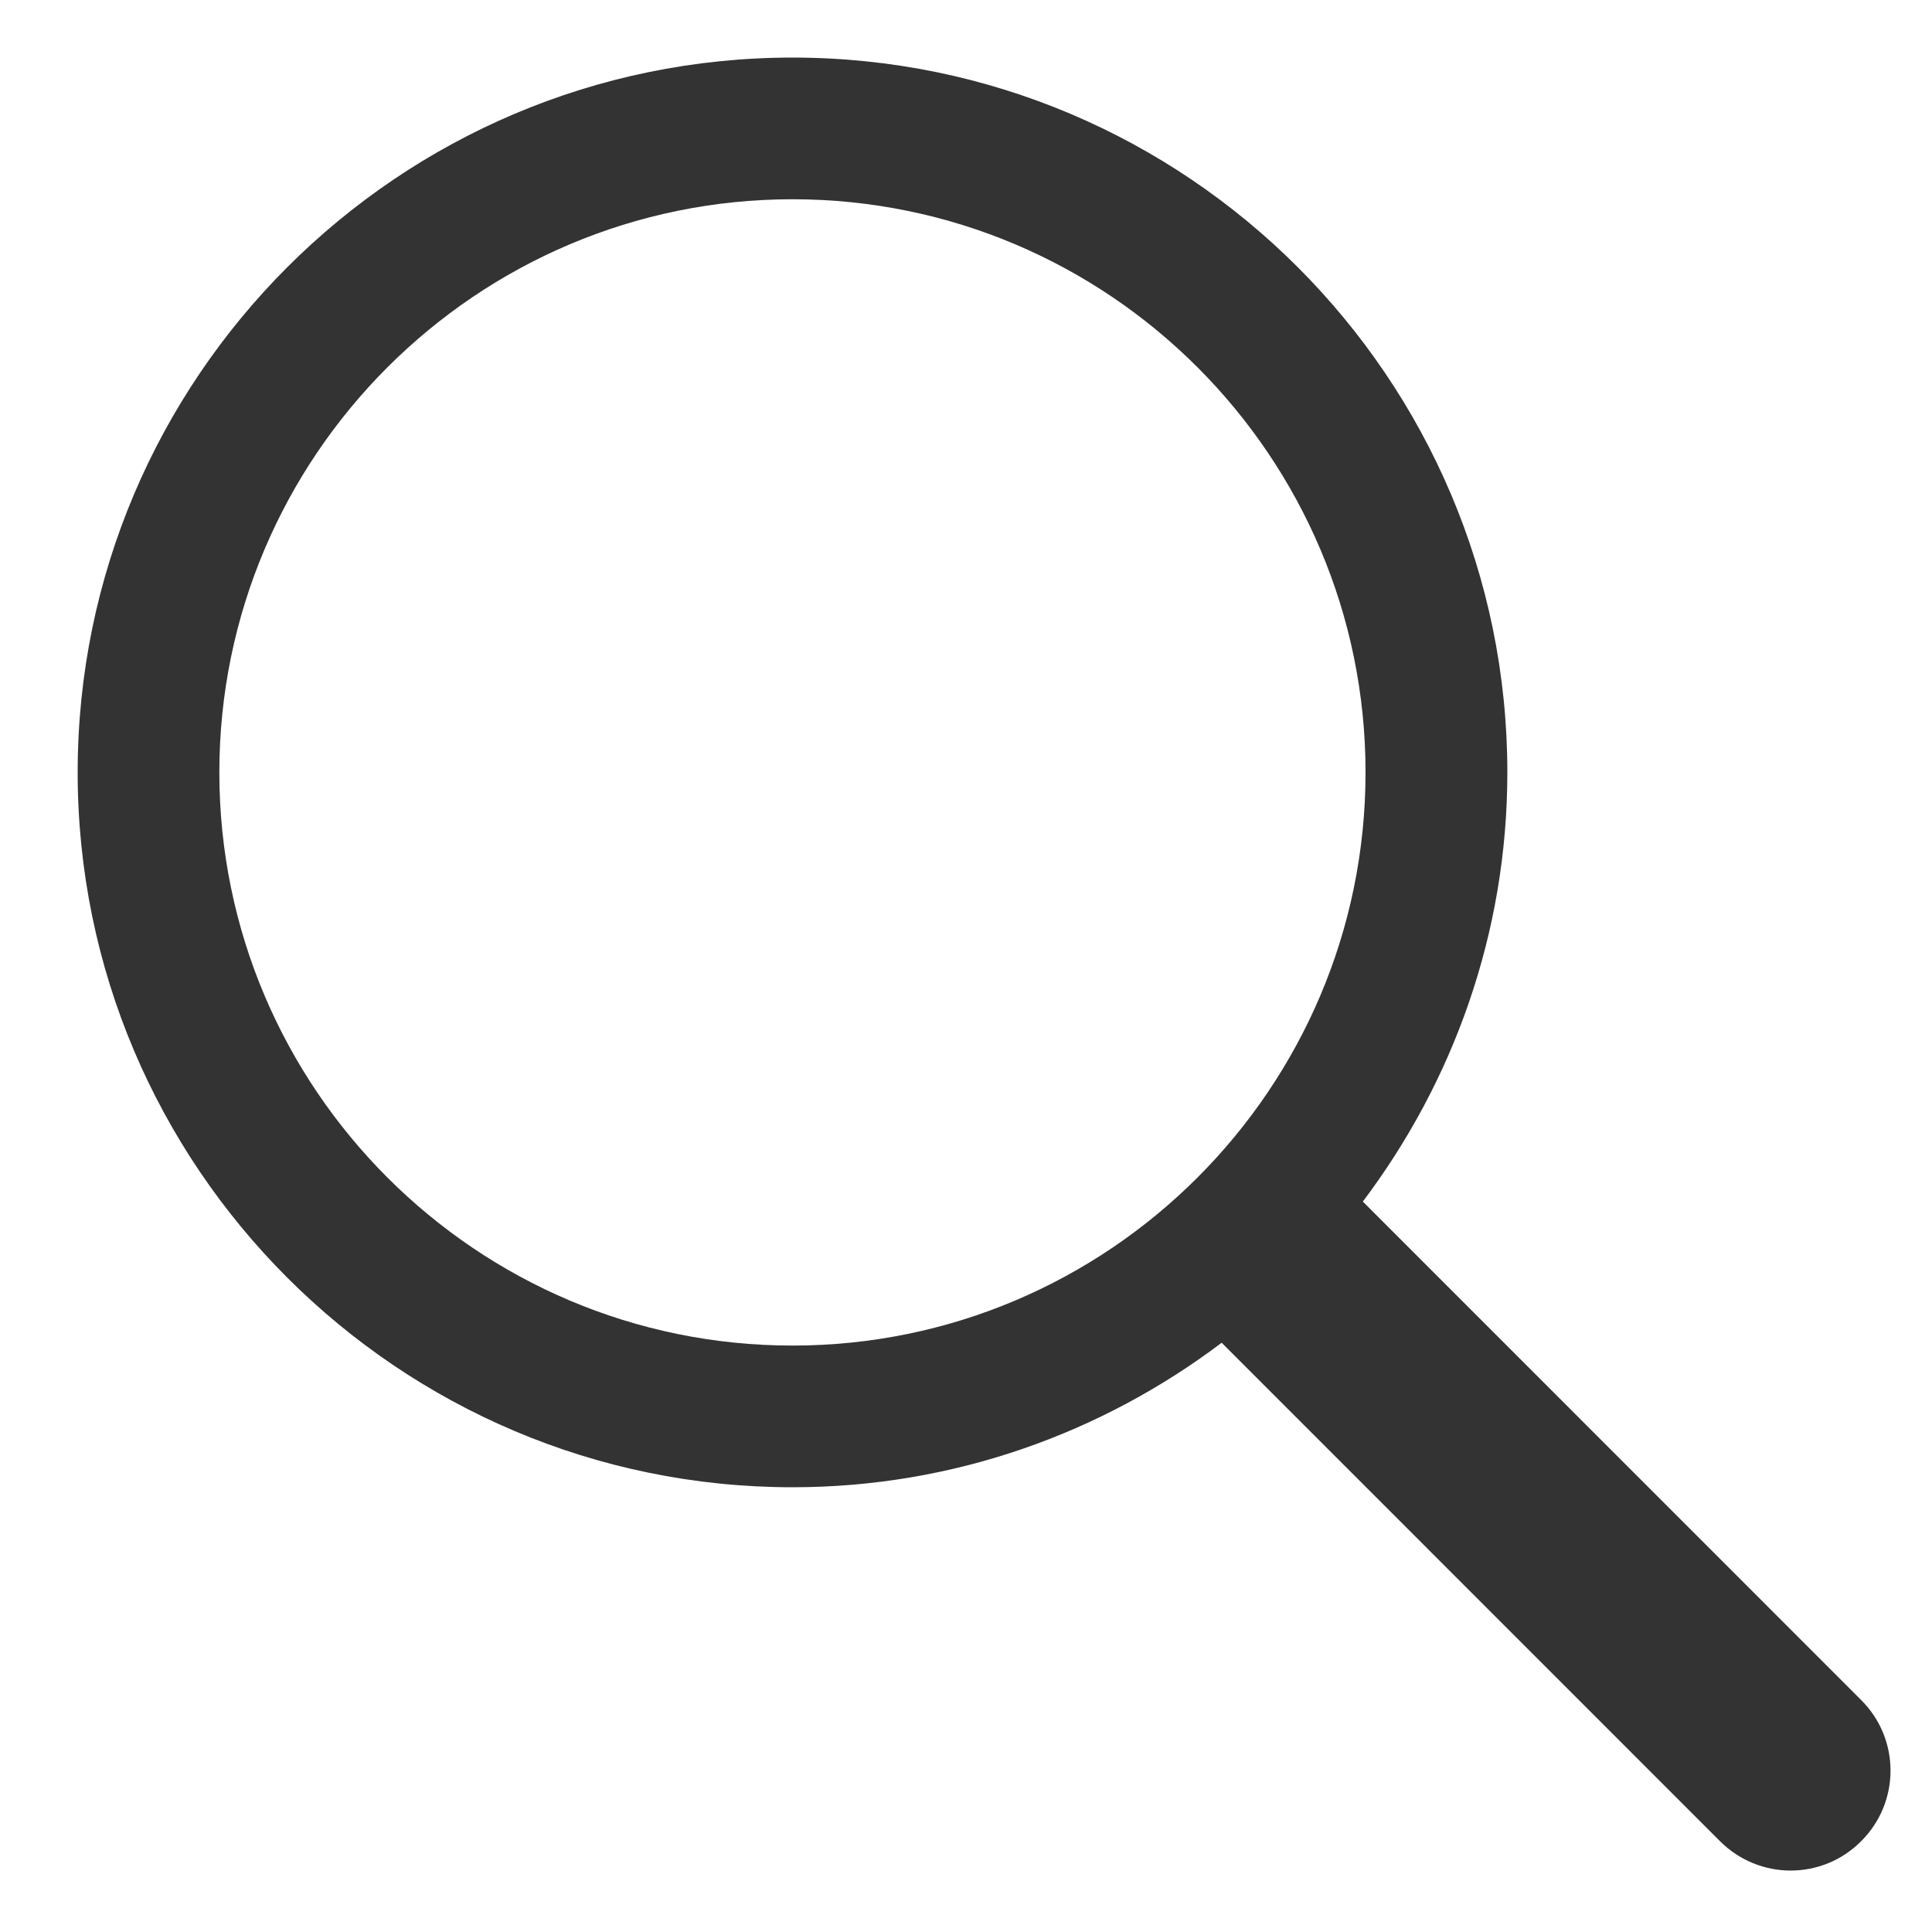
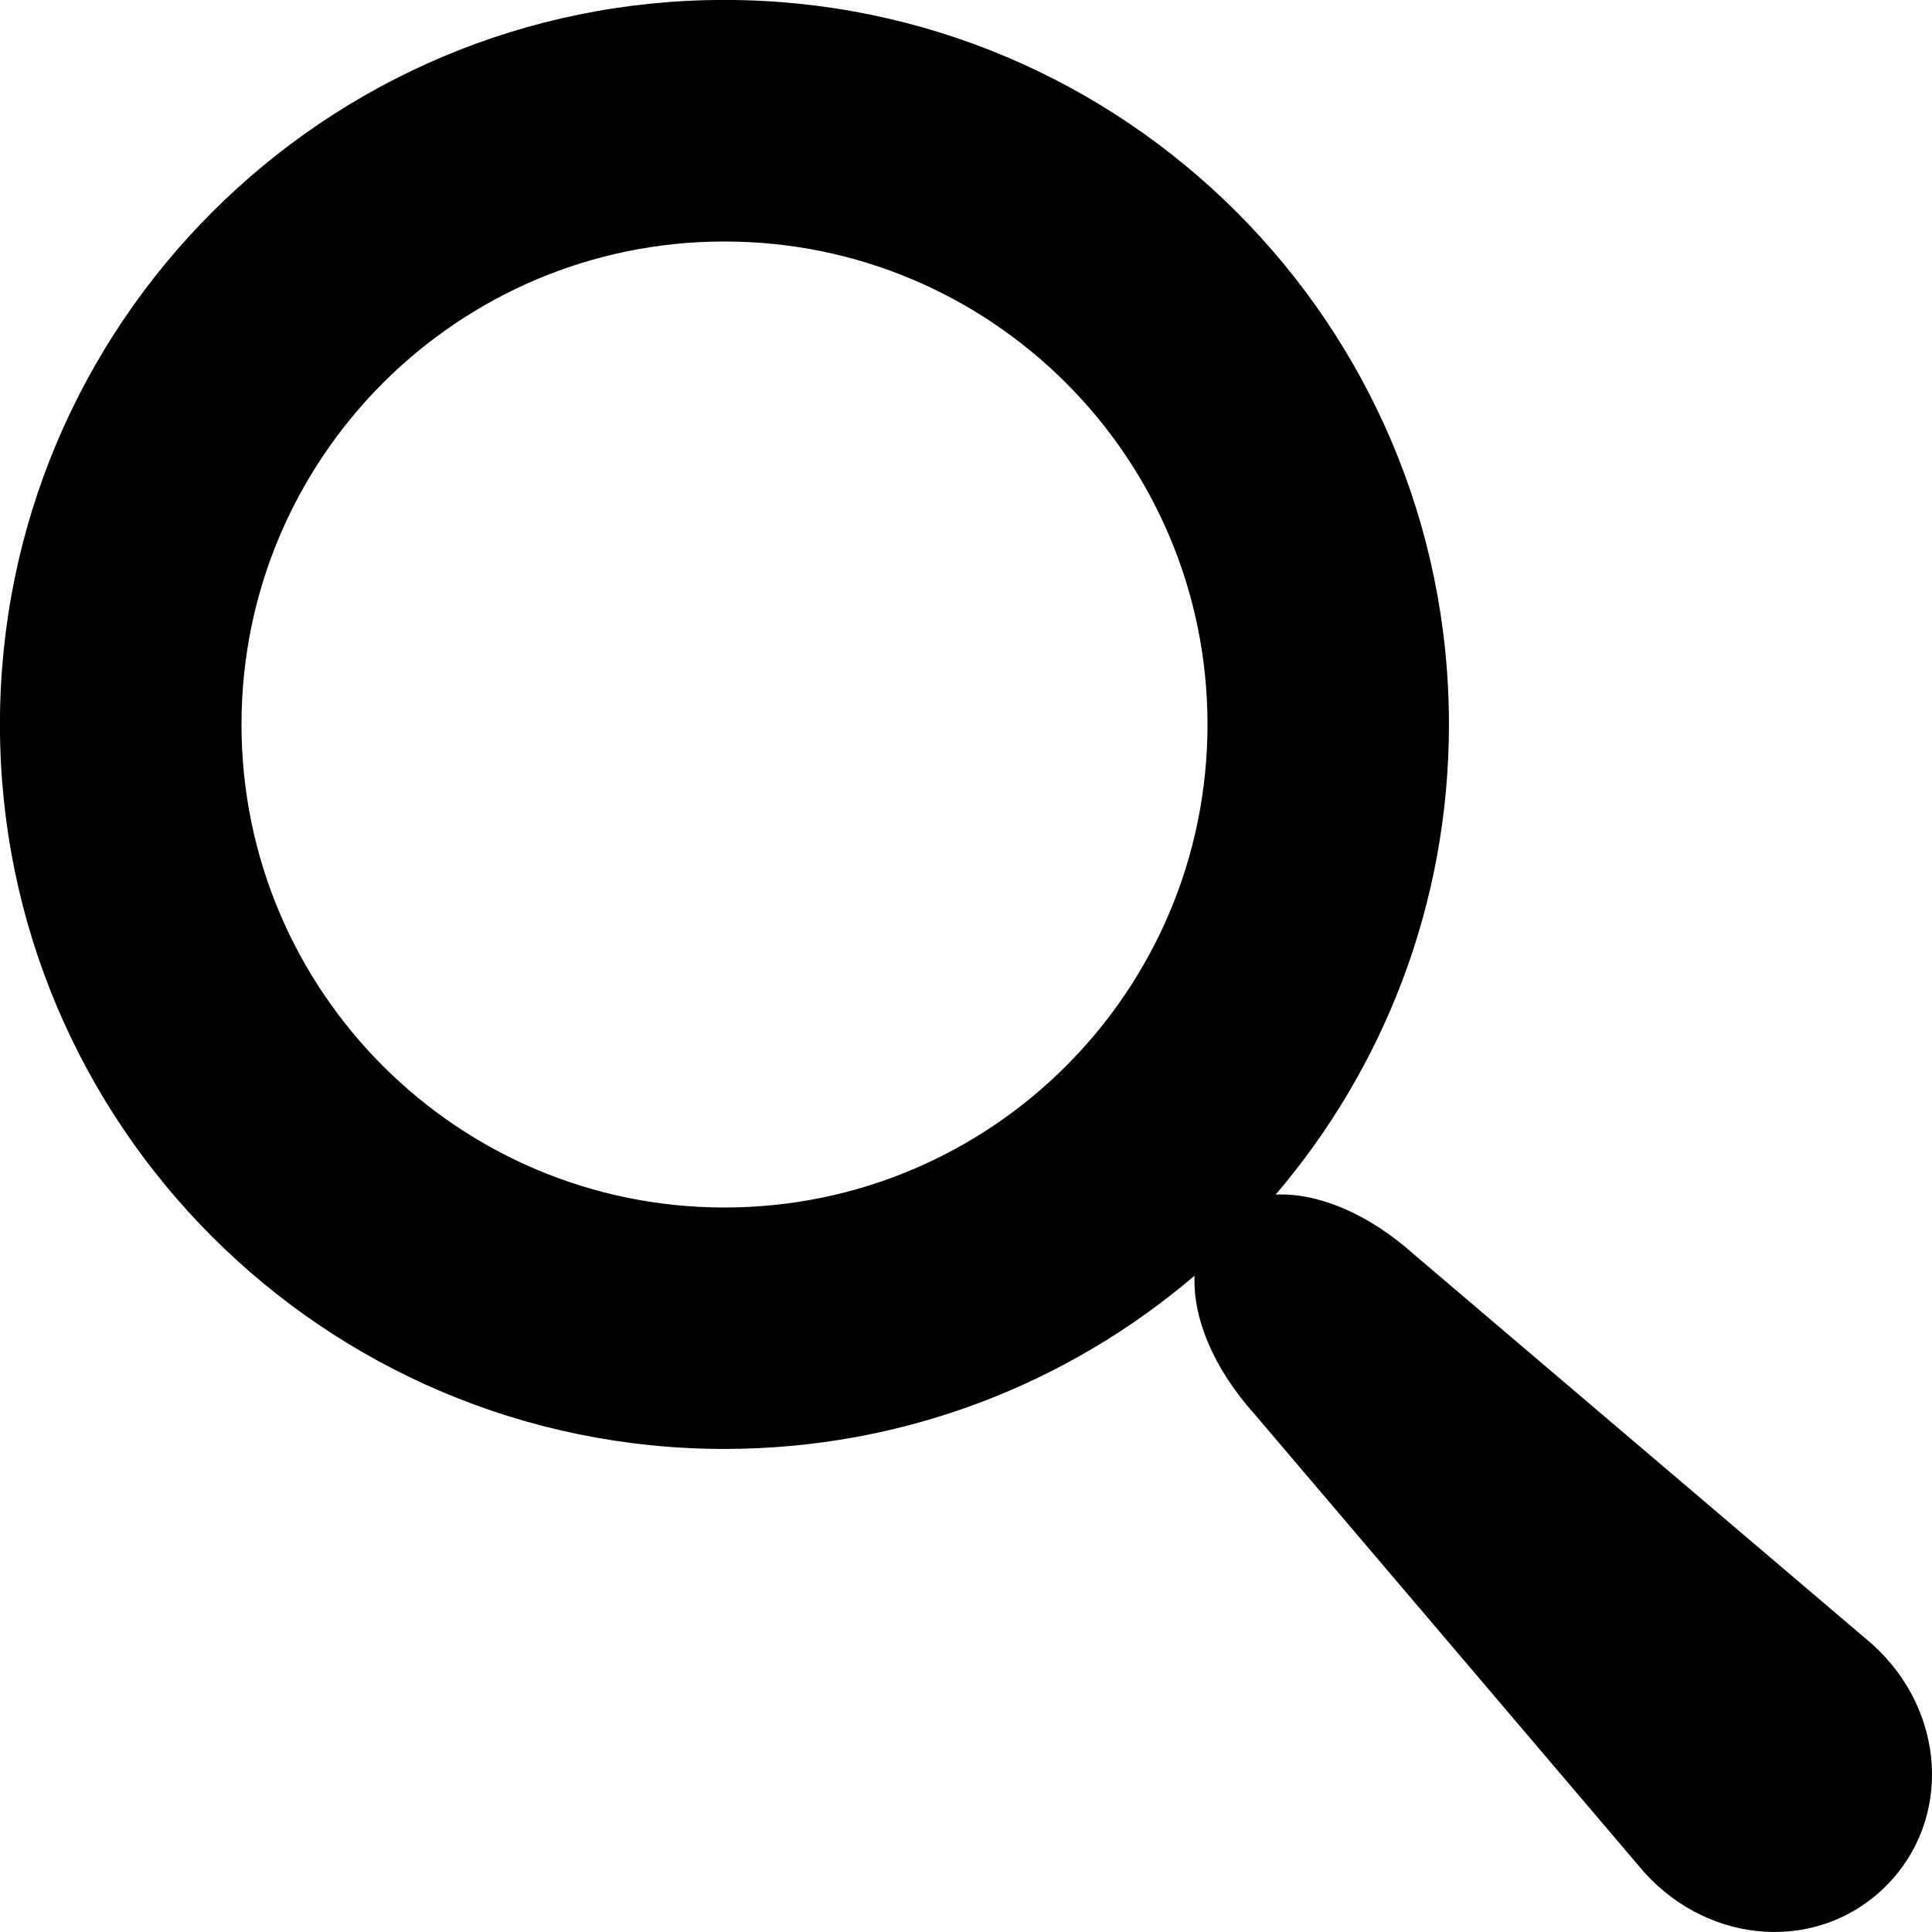
- <svg xmlns="http://www.w3.org/2000/svg" width="15" height="15" viewBox="0 0 15 15" fill="none">
-   <path d="M14.45 13.199L10.581 9.329C11.281 8.4 11.703 7.248 11.703 5.997C11.703 2.937 9.214 0.447 6.153 0.447C3.093 0.447 0.603 2.937 0.603 5.997C0.603 9.058 3.093 11.547 6.153 11.547C7.404 11.547 8.556 11.126 9.485 10.425L13.354 14.295C13.505 14.446 13.704 14.523 13.902 14.523C14.101 14.523 14.299 14.447 14.45 14.295C14.754 13.992 14.754 13.502 14.45 13.199ZM1.703 5.997C1.703 3.543 3.7 1.547 6.153 1.547C8.607 1.547 10.602 3.544 10.602 5.997C10.602 8.45 8.607 10.447 6.153 10.447C3.699 10.447 1.703 8.451 1.703 5.997Z" fill="black" fill-opacity="0.8" />
+ <svg xmlns="http://www.w3.org/2000/svg" version="1.1" width="32" height="32" viewBox="0 0 32 32">
+   <path d="M31.008 27.231l-7.58-6.447c-0.784-0.705-1.622-1.029-2.299-0.998 1.789-2.096 2.87-4.815 2.87-7.787 0-6.627-5.373-12-12-12s-12 5.373-12 12 5.373 12 12 12c2.972 0 5.691-1.081 7.787-2.87-0.031 0.677 0.293 1.515 0.998 2.299l6.447 7.58c1.104 1.226 2.907 1.33 4.007 0.23s0.997-2.903-0.23-4.007zM12 20c-4.418 0-8-3.582-8-8s3.582-8 8-8 8 3.582 8 8-3.582 8-8 8z" />
</svg>
